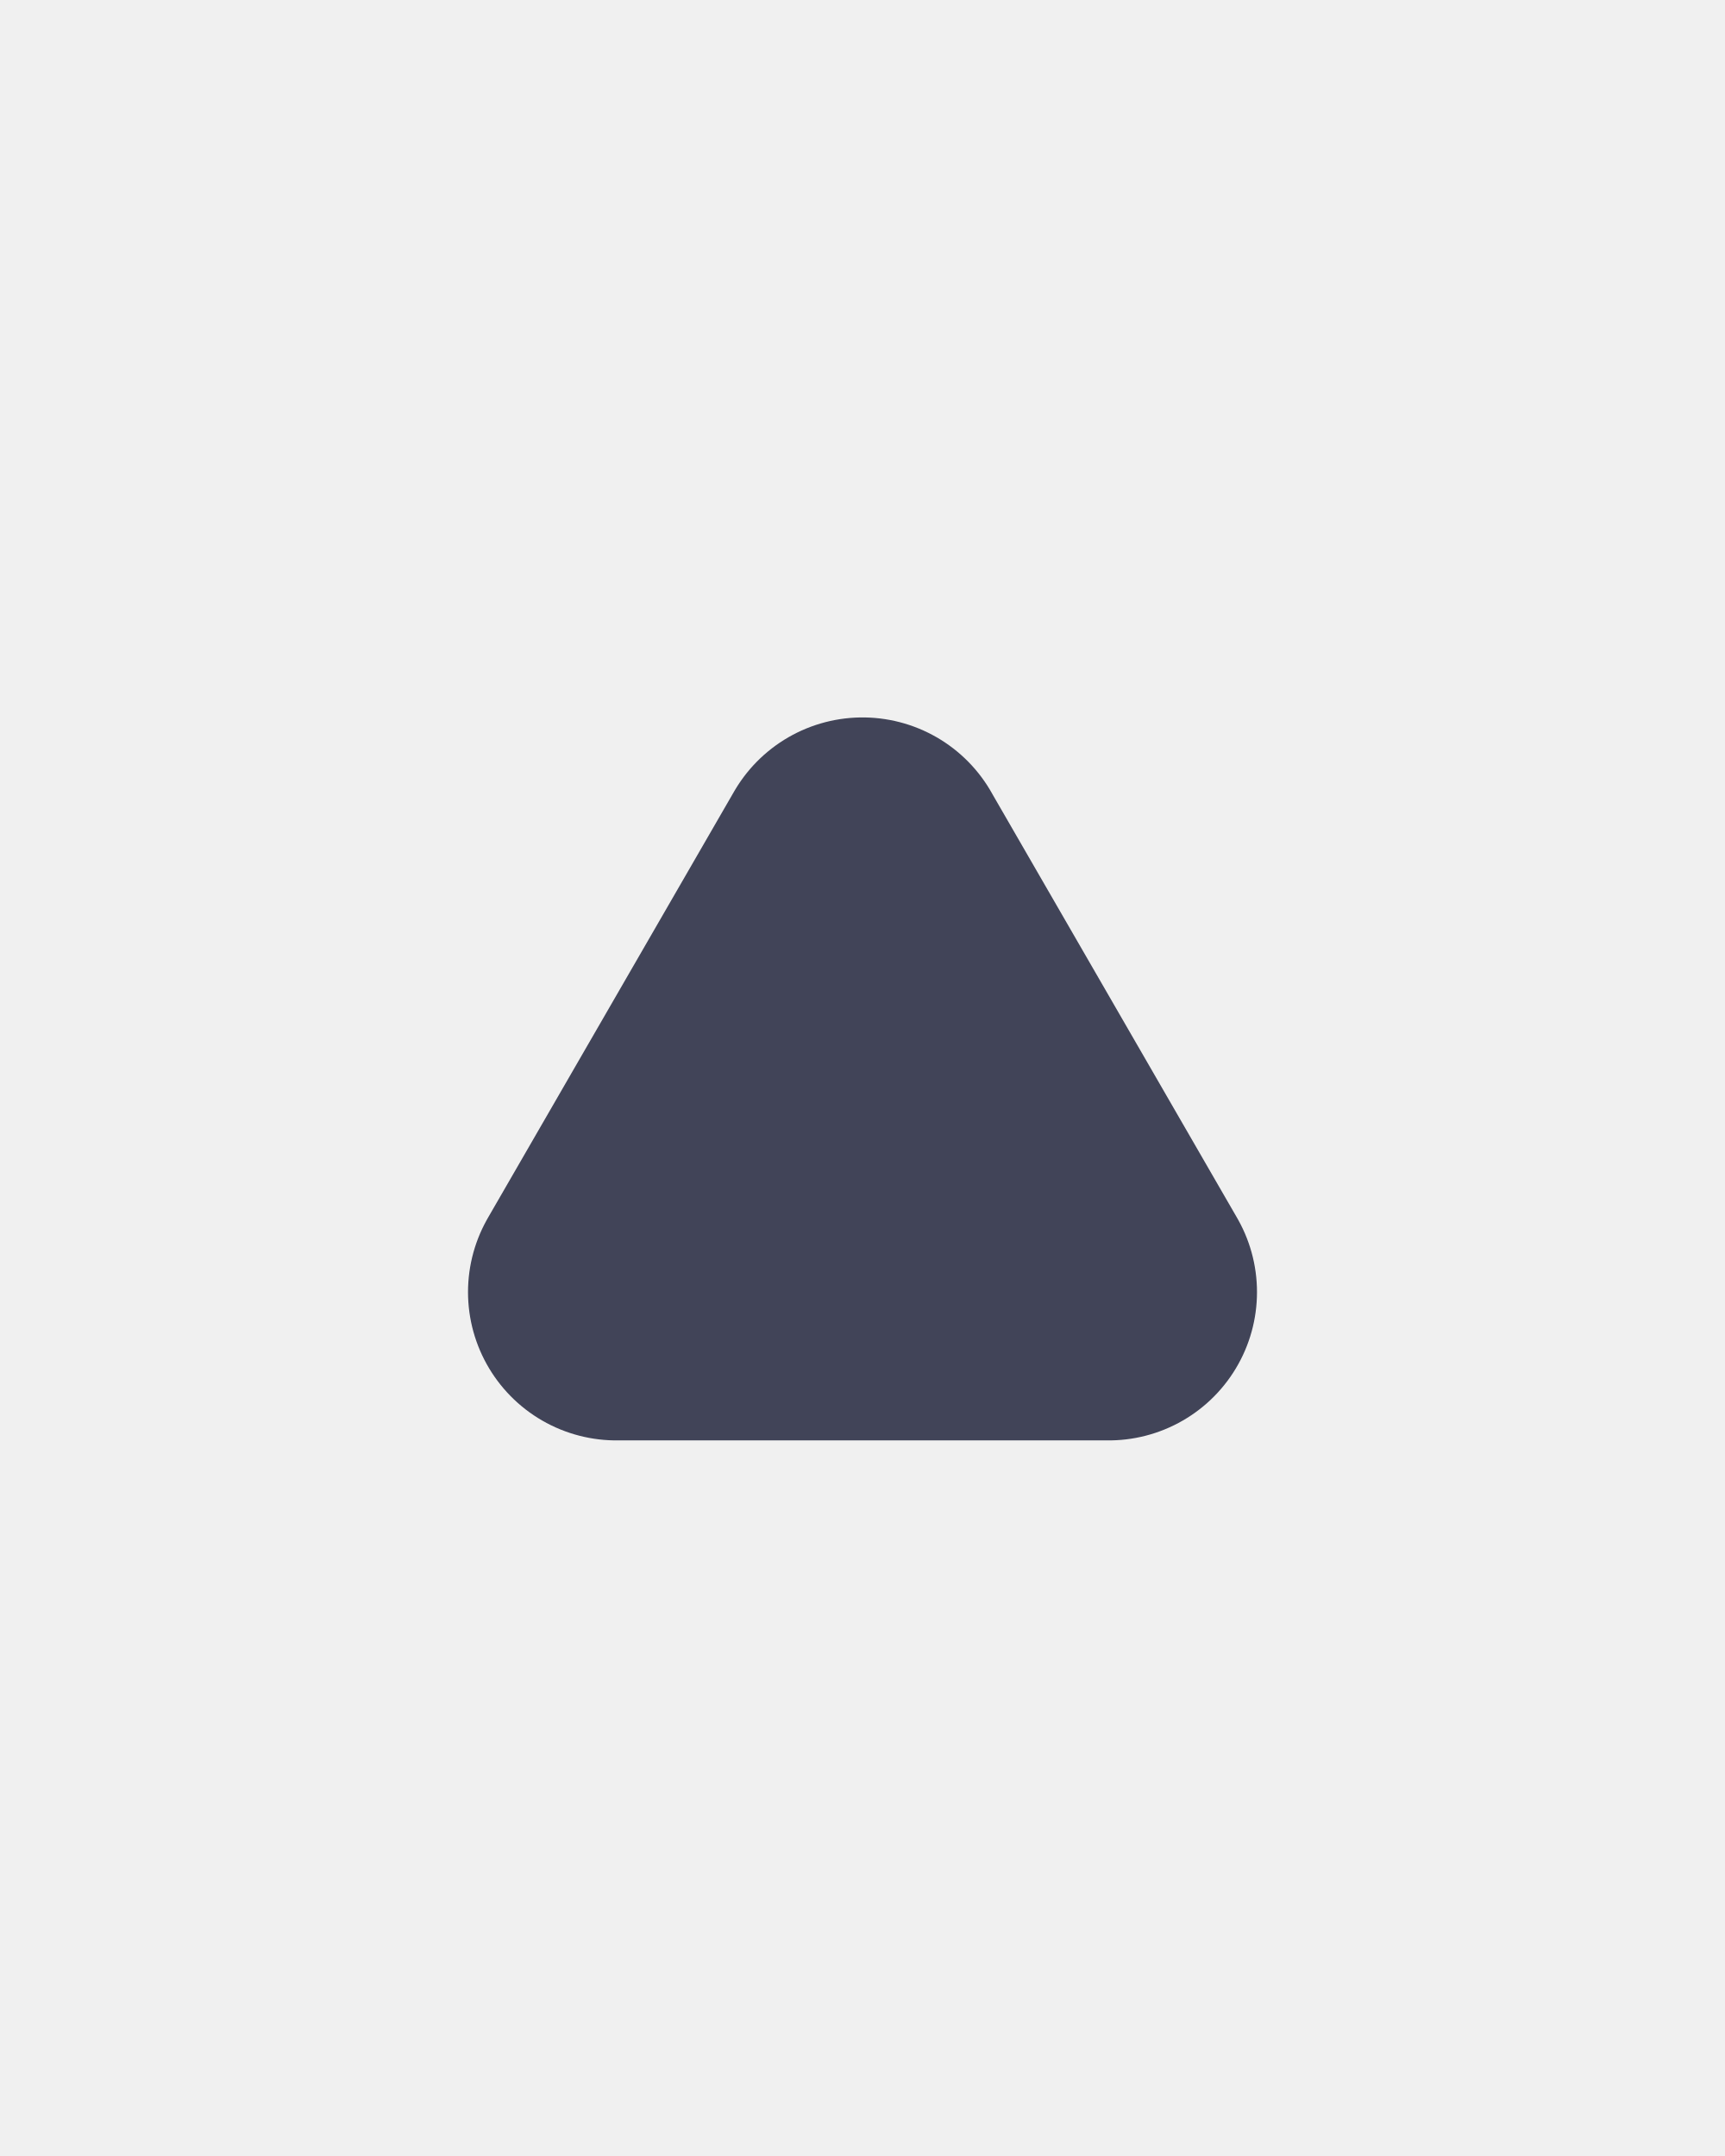
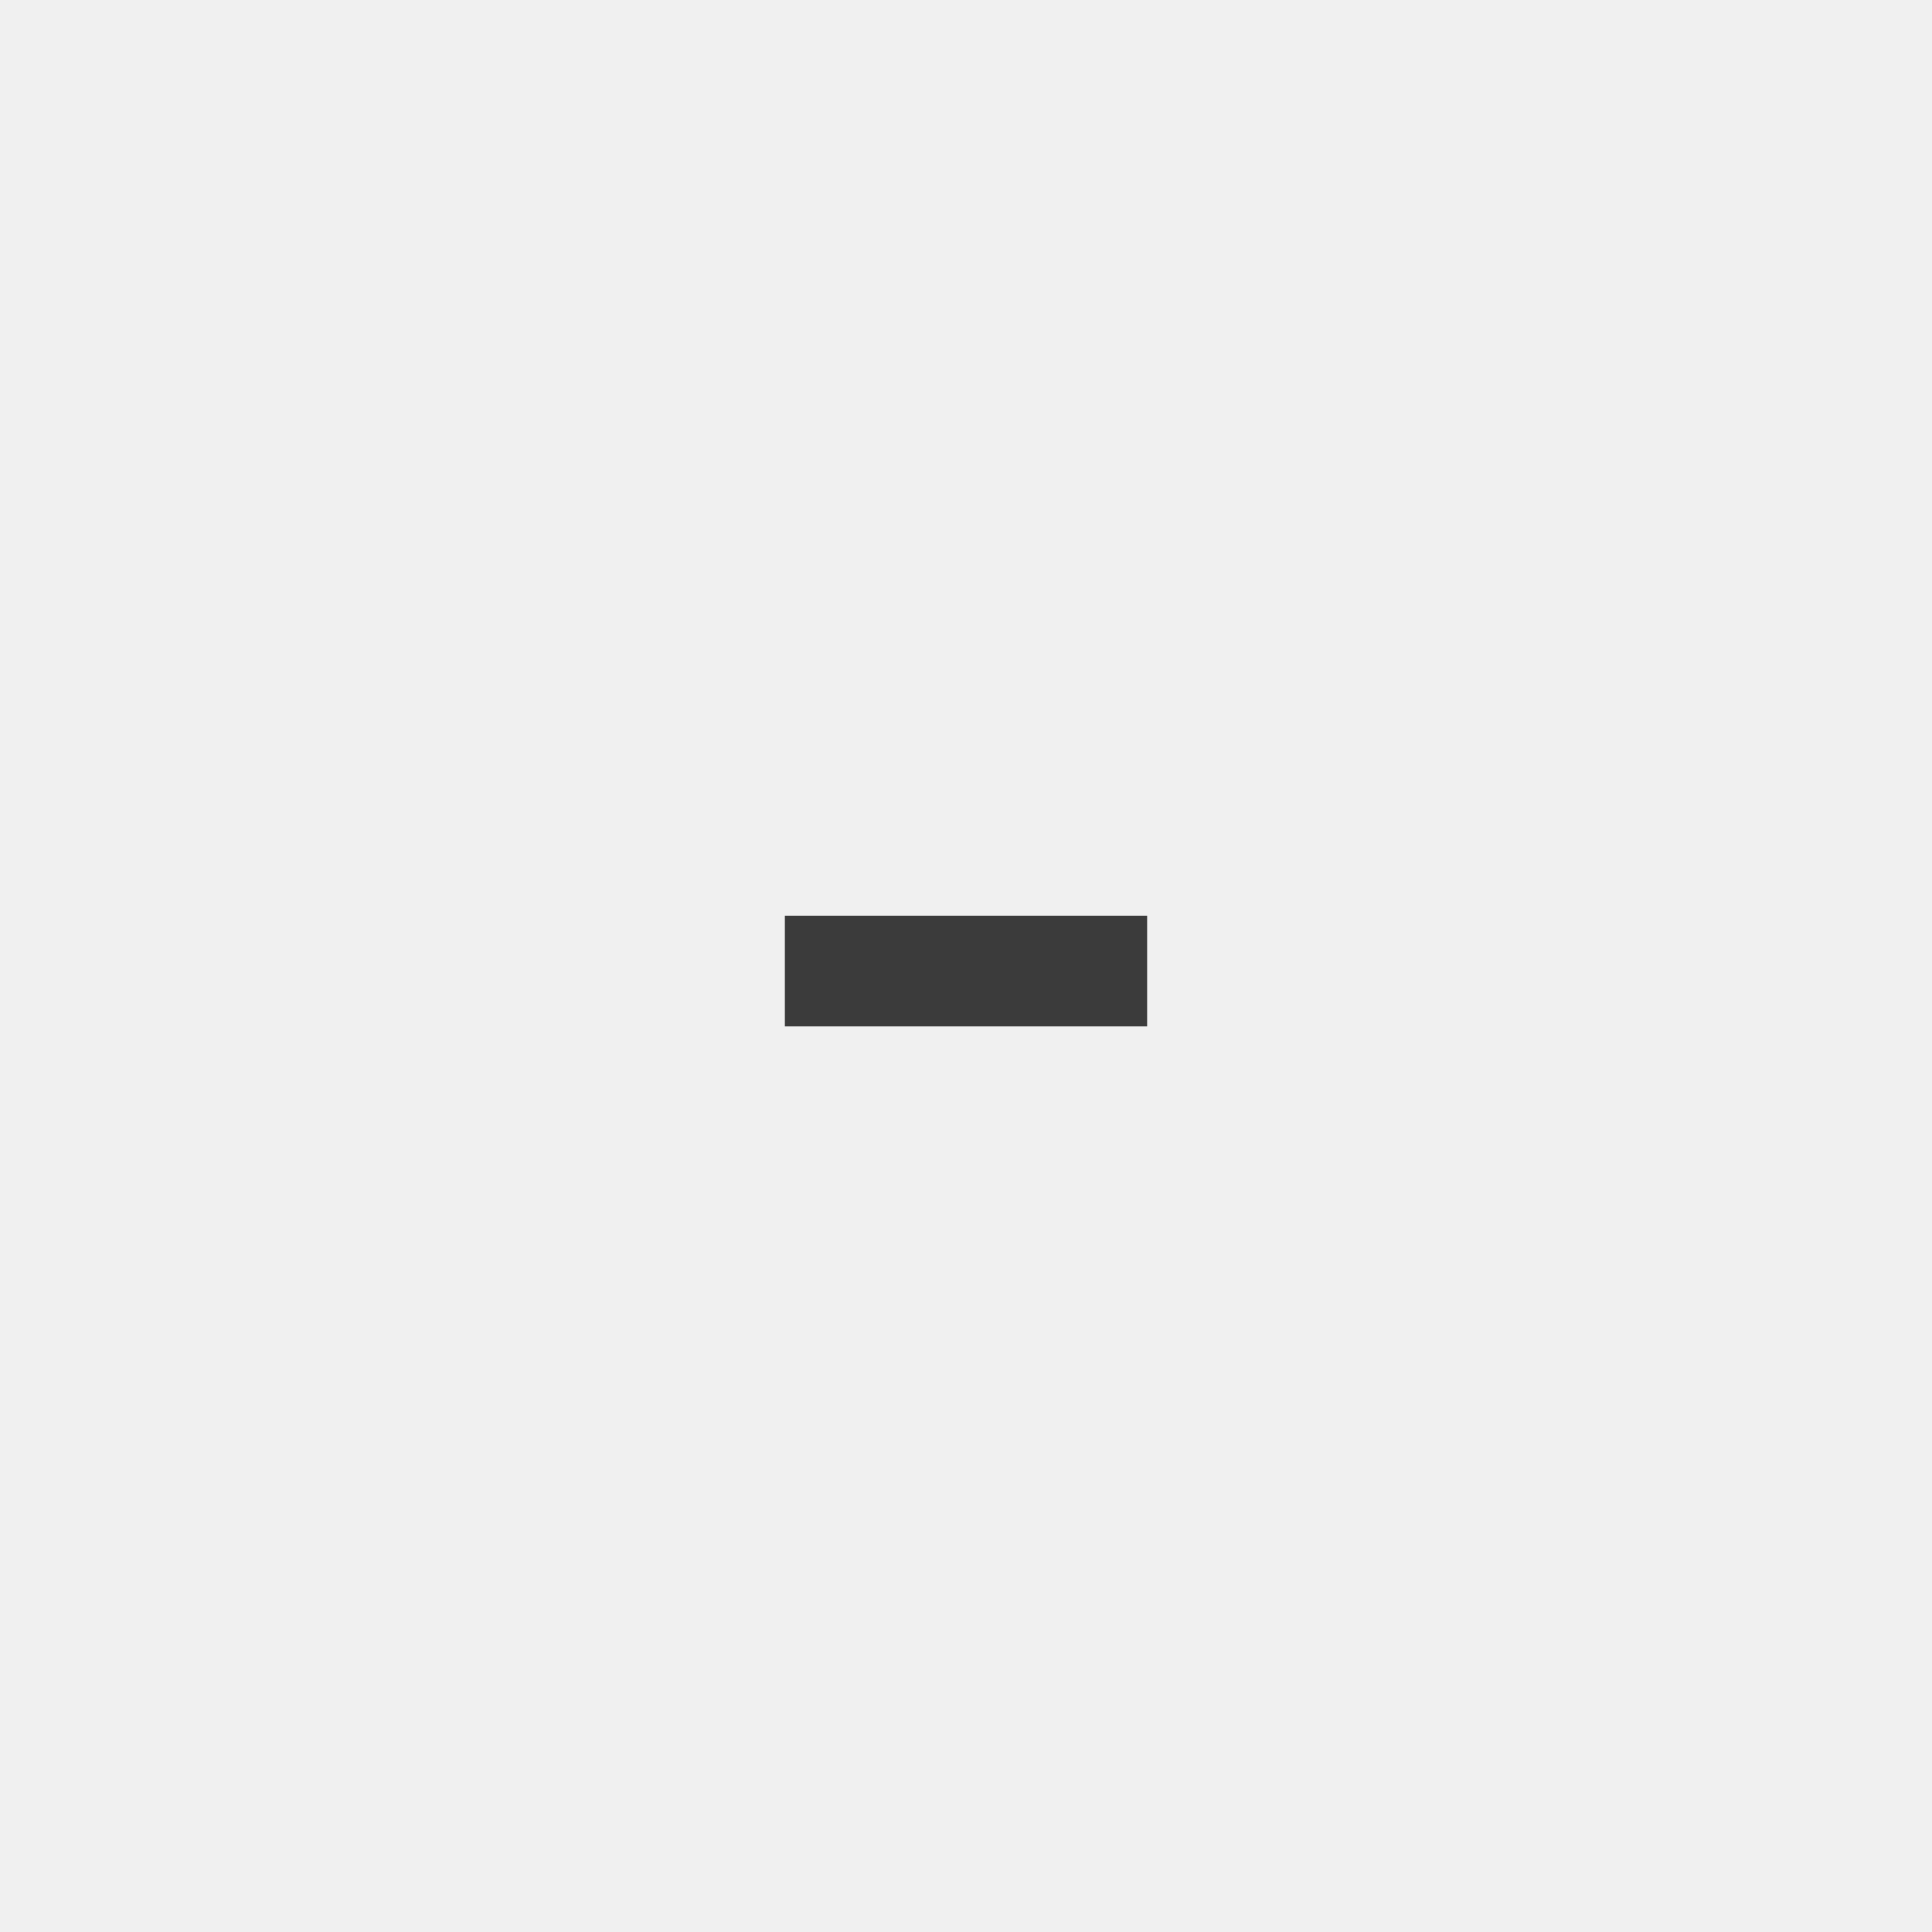
- <svg xmlns="http://www.w3.org/2000/svg" width="40" height="50" viewBox="-25 -50 100 300" version="1.1" id="svg8">
-   <defs id="defs2" />
-   <g id="layer3" style="display:inline">
-     <path style="fill:none;fill-rule:evenodd;stroke:#414458;stroke-width:41.279;stroke-linecap:round;stroke-linejoin:round;stroke-miterlimit:4;stroke-dasharray:none;stroke-opacity:1" d="m 25.003,70.477 34.243,59.311 -68.492,0 L 25.003,70.467" id="path4967" />
+ <svg xmlns="http://www.w3.org/2000/svg" xmlns:ns1="http://www.openswatchbook.org/uri/2009/osb" width="64" height="64" id="svg4306" version="1.1" style="enable-background:new">
+   <defs id="defs4308">
+     <linearGradient id="linearGradient3770">
+       <stop style="stop-color:#000000;stop-opacity:0.628;" offset="0" id="stop3772" />
+       <stop style="stop-color:#000000;stop-opacity:0.498;" offset="1" id="stop3774" />
+     </linearGradient>
+     <linearGradient id="linearGradient4882">
+       <stop style="stop-color:#ffffff;stop-opacity:1;" offset="0" id="stop4884" />
+       <stop style="stop-color:#ffffff;stop-opacity:0;" offset="1" id="stop4886" />
+     </linearGradient>
+     <linearGradient id="linearGradient3784-6">
+       <stop style="stop-color:#ffffff;stop-opacity:0.216;" offset="0" id="stop3786-4" />
+       <stop style="stop-color:#ffffff;stop-opacity:0;" offset="1" id="stop3788-6" />
+     </linearGradient>
+     <linearGradient id="linearGradient4892">
+       <stop id="stop4894" offset="0" style="stop-color:#2f3a42;stop-opacity:1;" />
+       <stop id="stop4896" offset="1" style="stop-color:#1d242a;stop-opacity:1;" />
+     </linearGradient>
+     <linearGradient id="linearGradient4882-4">
+       <stop id="stop4884-9" offset="0" style="stop-color:#728495;stop-opacity:1;" />
+       <stop id="stop4886-9" offset="1" style="stop-color:#617c95;stop-opacity:0;" />
+     </linearGradient>
+     <linearGradient id="selected_bg_color" ns1:paint="solid">
+       <stop style="stop-color:#3b3b3b;stop-opacity:1;" offset="0" id="stop4185" />
+     </linearGradient>
+     <linearGradient id="selected_fg_color" ns1:paint="solid">
+       <stop style="stop-color:#ffffffgitgitgitgitgit;stop-opacity:1;" offset="0" id="stop4188" />
+     </linearGradient>
+   </defs>
+   <g id="layer1" transform="translate(0,-988.3622)">
+     <g style="display:inline" id="titlebutton-close" transform="matrix(2.75,0,0,2.75,-1763.875,1509.349)">
+       <g id="g4927-9" style="display:inline;opacity:1" transform="translate(-678,-432.6378)">
+         <g transform="translate(-103)" style="display:inline;opacity:1" id="g4490-6-5-2">
+           <g id="g4092-0-2-21-0" style="display:inline" transform="translate(58)" />
+         </g>
+         <g id="g4778-2-68" transform="translate(1323,246.8672)" style="fill:#ffffff;fill-opacity:1">
+           <g style="display:inline;fill:#ffffff;fill-opacity:1" id="layer9-9-4-4" transform="translate(-60,-518)" />
+           <g id="layer10-2-1-8" transform="translate(-60,-518)" style="fill:#ffffff;fill-opacity:1" />
+           <g id="layer11-16-4-9" transform="translate(-60,-518)" style="fill:#ffffff;fill-opacity:1" />
+           <g transform="matrix(0.75,0,0,0.75,2,2.054688)" id="g2996-76-5" style="fill:#ffffff;fill-opacity:1">
+             <g transform="translate(-60,-518)" id="layer12-4-5-7" style="fill:#ffffff;fill-opacity:1">
+               <g transform="translate(19,-242)" id="layer4-4-1-9-5" style="display:inline;fill:#ffffff;fill-opacity:1" />
+             </g>
+           </g>
+           <g id="layer13-2-6-11" transform="translate(-60,-518)" style="fill:#ffffff;fill-opacity:1" />
+           <g id="layer14-4-0-33" transform="translate(-60,-518)" style="fill:#ffffff;fill-opacity:1" />
+           <g id="layer15-7-3-0" transform="translate(-60,-518)" style="fill:#ffffff;fill-opacity:1" />
+         </g>
+       </g>
+       <rect y="-185.638" x="645" height="16" width="16" id="rect17883-39" style="display:inline;opacity:1;fill:none;fill-opacity:1;stroke:none;stroke-width:1;stroke-linecap:butt;stroke-linejoin:miter;stroke-miterlimit:4;stroke-dasharray:none;stroke-dashoffset:0;stroke-opacity:0" />
+     </g>
+     <g style="display:inline;enable-background:new" id="titlebutton-max-hover-dark" transform="matrix(2.749998,0,0,2.749998,-1400.874,1509.348)">
+       <g id="g4891-5-8" style="display:inline;opacity:1" transform="translate(-781,-432.6378)">
+         <g id="g4806-9-0-6" transform="translate(1294,247)" style="fill:#c0e3ff;fill-opacity:1">
+           <g transform="translate(-81.0002,-967)" style="display:inline;fill:#c0e3ff;fill-opacity:1" id="layer9-78-7-6-6" />
+           <g transform="translate(-81.0002,-967)" id="layer10-3-3-2-7" style="fill:#c0e3ff;fill-opacity:1" />
+           <g transform="translate(-81.0002,-967)" id="layer11-19-75-1-2" style="fill:#c0e3ff;fill-opacity:1" />
+           <g transform="translate(-81.0002,-967)" id="layer13-4-9-2-3" style="fill:#c0e3ff;fill-opacity:1" />
+           <g transform="translate(-81.0002,-967)" id="layer14-8-5-0-4" style="fill:#c0e3ff;fill-opacity:1" />
+           <g transform="translate(-81.0002,-967)" style="display:inline;fill:#c0e3ff;fill-opacity:1" id="layer15-5-8-0-4" />
+           <g transform="translate(-81.0002,-967)" style="display:inline;fill:#c0e3ff;fill-opacity:1" id="g71291-1-7-5-9" />
+           <g transform="translate(-81.0002,-967)" style="display:inline;fill:#c0e3ff;fill-opacity:1" id="g4953-7-1-4-1" />
+           <g transform="translate(-81.0002,-967)" style="display:inline;fill:#c0e3ff;fill-opacity:1" id="layer12-3-0-0-6" />
+         </g>
+       </g>
+       <rect y="-185.638" x="513" height="16" width="16" id="rect17883-0-1-5" style="display:inline;opacity:1;fill:none;fill-opacity:1;stroke:none;stroke-width:1;stroke-linecap:butt;stroke-linejoin:miter;stroke-miterlimit:4;stroke-dasharray:none;stroke-dashoffset:0;stroke-opacity:0" />
+     </g>
+     <g style="display:inline;enable-background:new" id="titlebutton-max-active-dark" transform="matrix(2.749998,0,0,2.749998,-1123.124,1509.348)">
+       <g id="g4891-4-5-5" style="display:inline;opacity:1" transform="translate(-882,-432.6378)">
+         <g transform="translate(-132)" style="display:inline;opacity:1" id="g4490-2-9-1-2-4-8">
+           <g id="g4092-0-6-3-6-8-3-7" style="display:inline" transform="translate(58)" />
+         </g>
+         <g id="g4806-5-2-2-9" transform="translate(1294,247)" style="fill:#c0e3ff;fill-opacity:1">
+           <g transform="translate(-81.0002,-967)" style="display:inline;fill:#c0e3ff;fill-opacity:1" id="layer9-78-2-0-0-8" />
+           <g transform="translate(-81.0002,-967)" id="layer10-3-9-9-51-2" style="fill:#c0e3ff;fill-opacity:1" />
+           <g transform="translate(-81.0002,-967)" id="layer11-19-7-6-4-7" style="fill:#c0e3ff;fill-opacity:1" />
+           <g transform="translate(-81.0002,-967)" id="layer13-4-7-4-0-9" style="fill:#c0e3ff;fill-opacity:1" />
+           <g transform="translate(-81.0002,-967)" id="layer14-8-9-7-6-0" style="fill:#c0e3ff;fill-opacity:1" />
+           <g transform="translate(-81.0002,-967)" style="display:inline;fill:#c0e3ff;fill-opacity:1" id="layer15-5-4-2-4-4" />
+           <g transform="translate(-81.0002,-967)" style="display:inline;fill:#c0e3ff;fill-opacity:1" id="g71291-1-4-6-4-2" />
+           <g transform="translate(-81.0002,-967)" style="display:inline;fill:#c0e3ff;fill-opacity:1" id="g4953-7-0-8-22-2" />
+           <g transform="translate(-81.0002,-967)" style="display:inline;fill:#c0e3ff;fill-opacity:1" id="layer12-3-7-2-3-1" />
+         </g>
+       </g>
+       <rect y="-185.638" x="412" height="16" width="16" id="rect17883-79-3-0" style="display:inline;opacity:1;fill:none;fill-opacity:1;stroke:none;stroke-width:1;stroke-linecap:butt;stroke-linejoin:miter;stroke-miterlimit:4;stroke-dasharray:none;stroke-dashoffset:0;stroke-opacity:0" />
+     </g>
+     <path d="m 26,1018.696 v 3.667 h 12 v -3.667 z" id="rect9057-4-3" style="color:#000000;font-style:normal;font-variant:normal;font-weight:normal;font-stretch:normal;font-size:medium;line-height:normal;font-family:Sans;-inkscape-font-specification:Sans;text-indent:0;text-align:start;text-decoration:none;text-decoration-line:none;letter-spacing:normal;word-spacing:normal;text-transform:none;writing-mode:lr-tb;direction:ltr;baseline-shift:baseline;text-anchor:start;display:inline;overflow:visible;visibility:visible;opacity:1;fill:#3b3b3b;fill-opacity:1;stroke:none;stroke-width:3.83;marker:none;enable-background:accumulate" />
  </g>
</svg>
